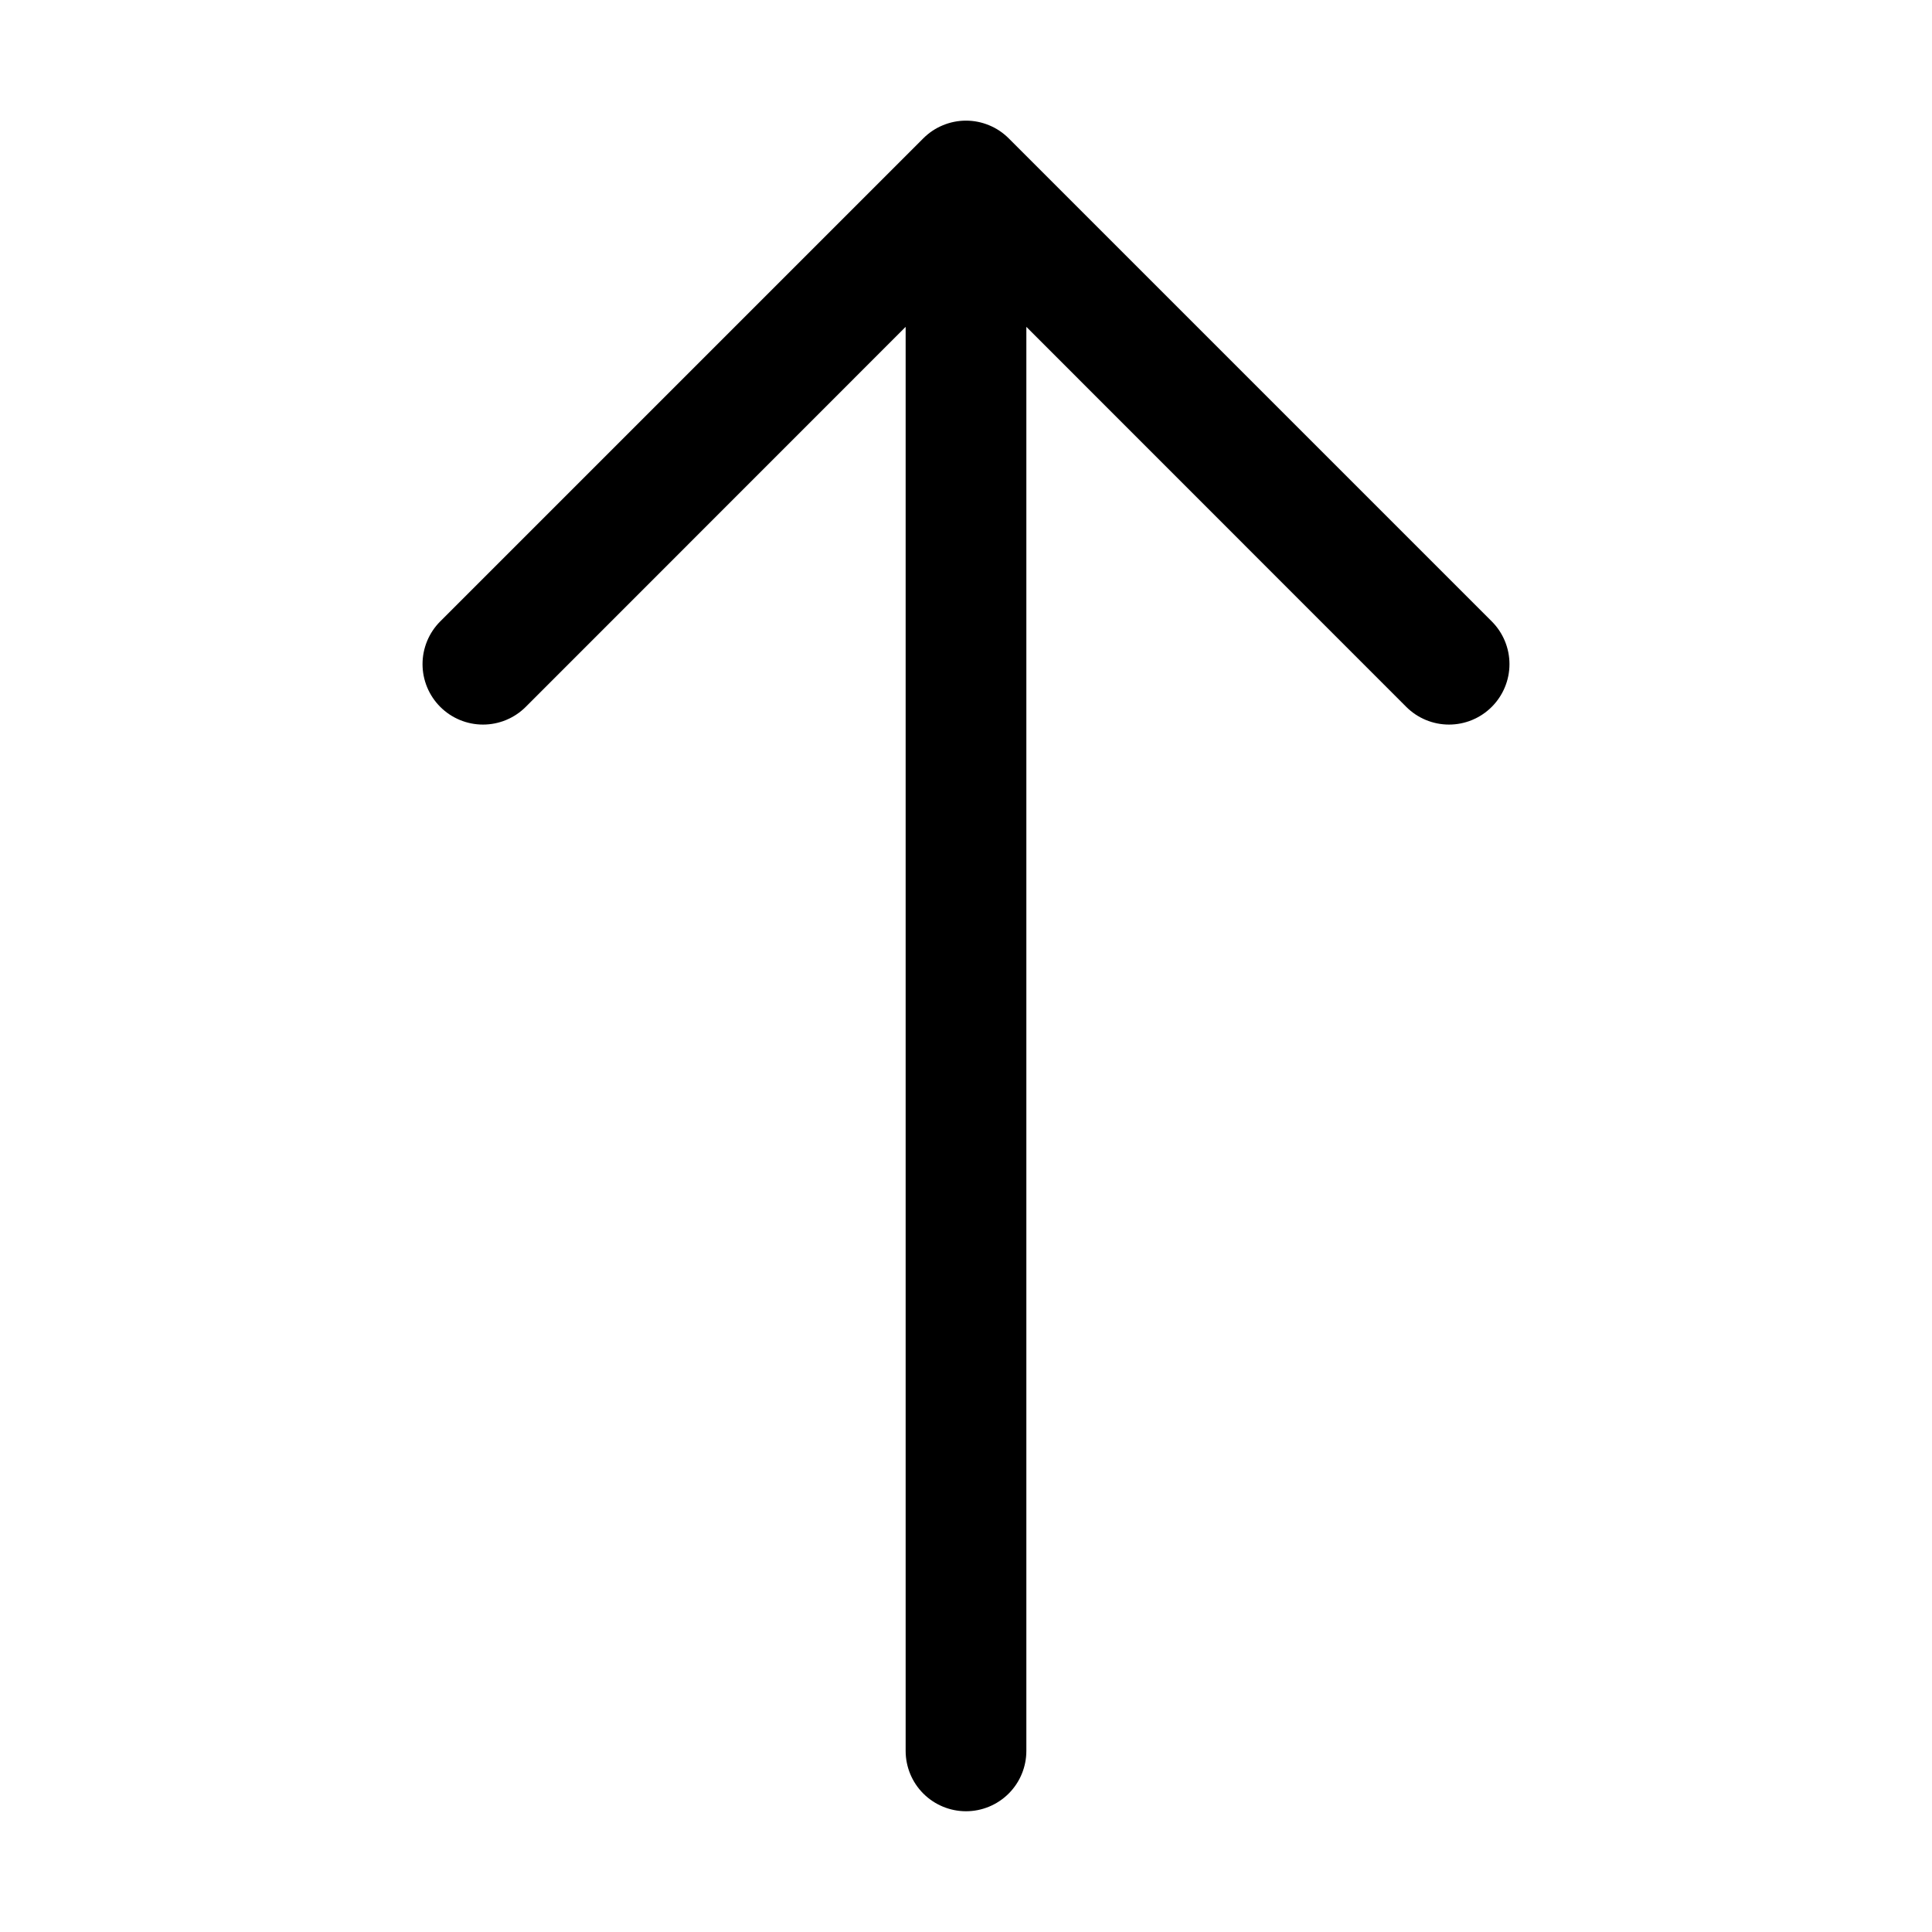
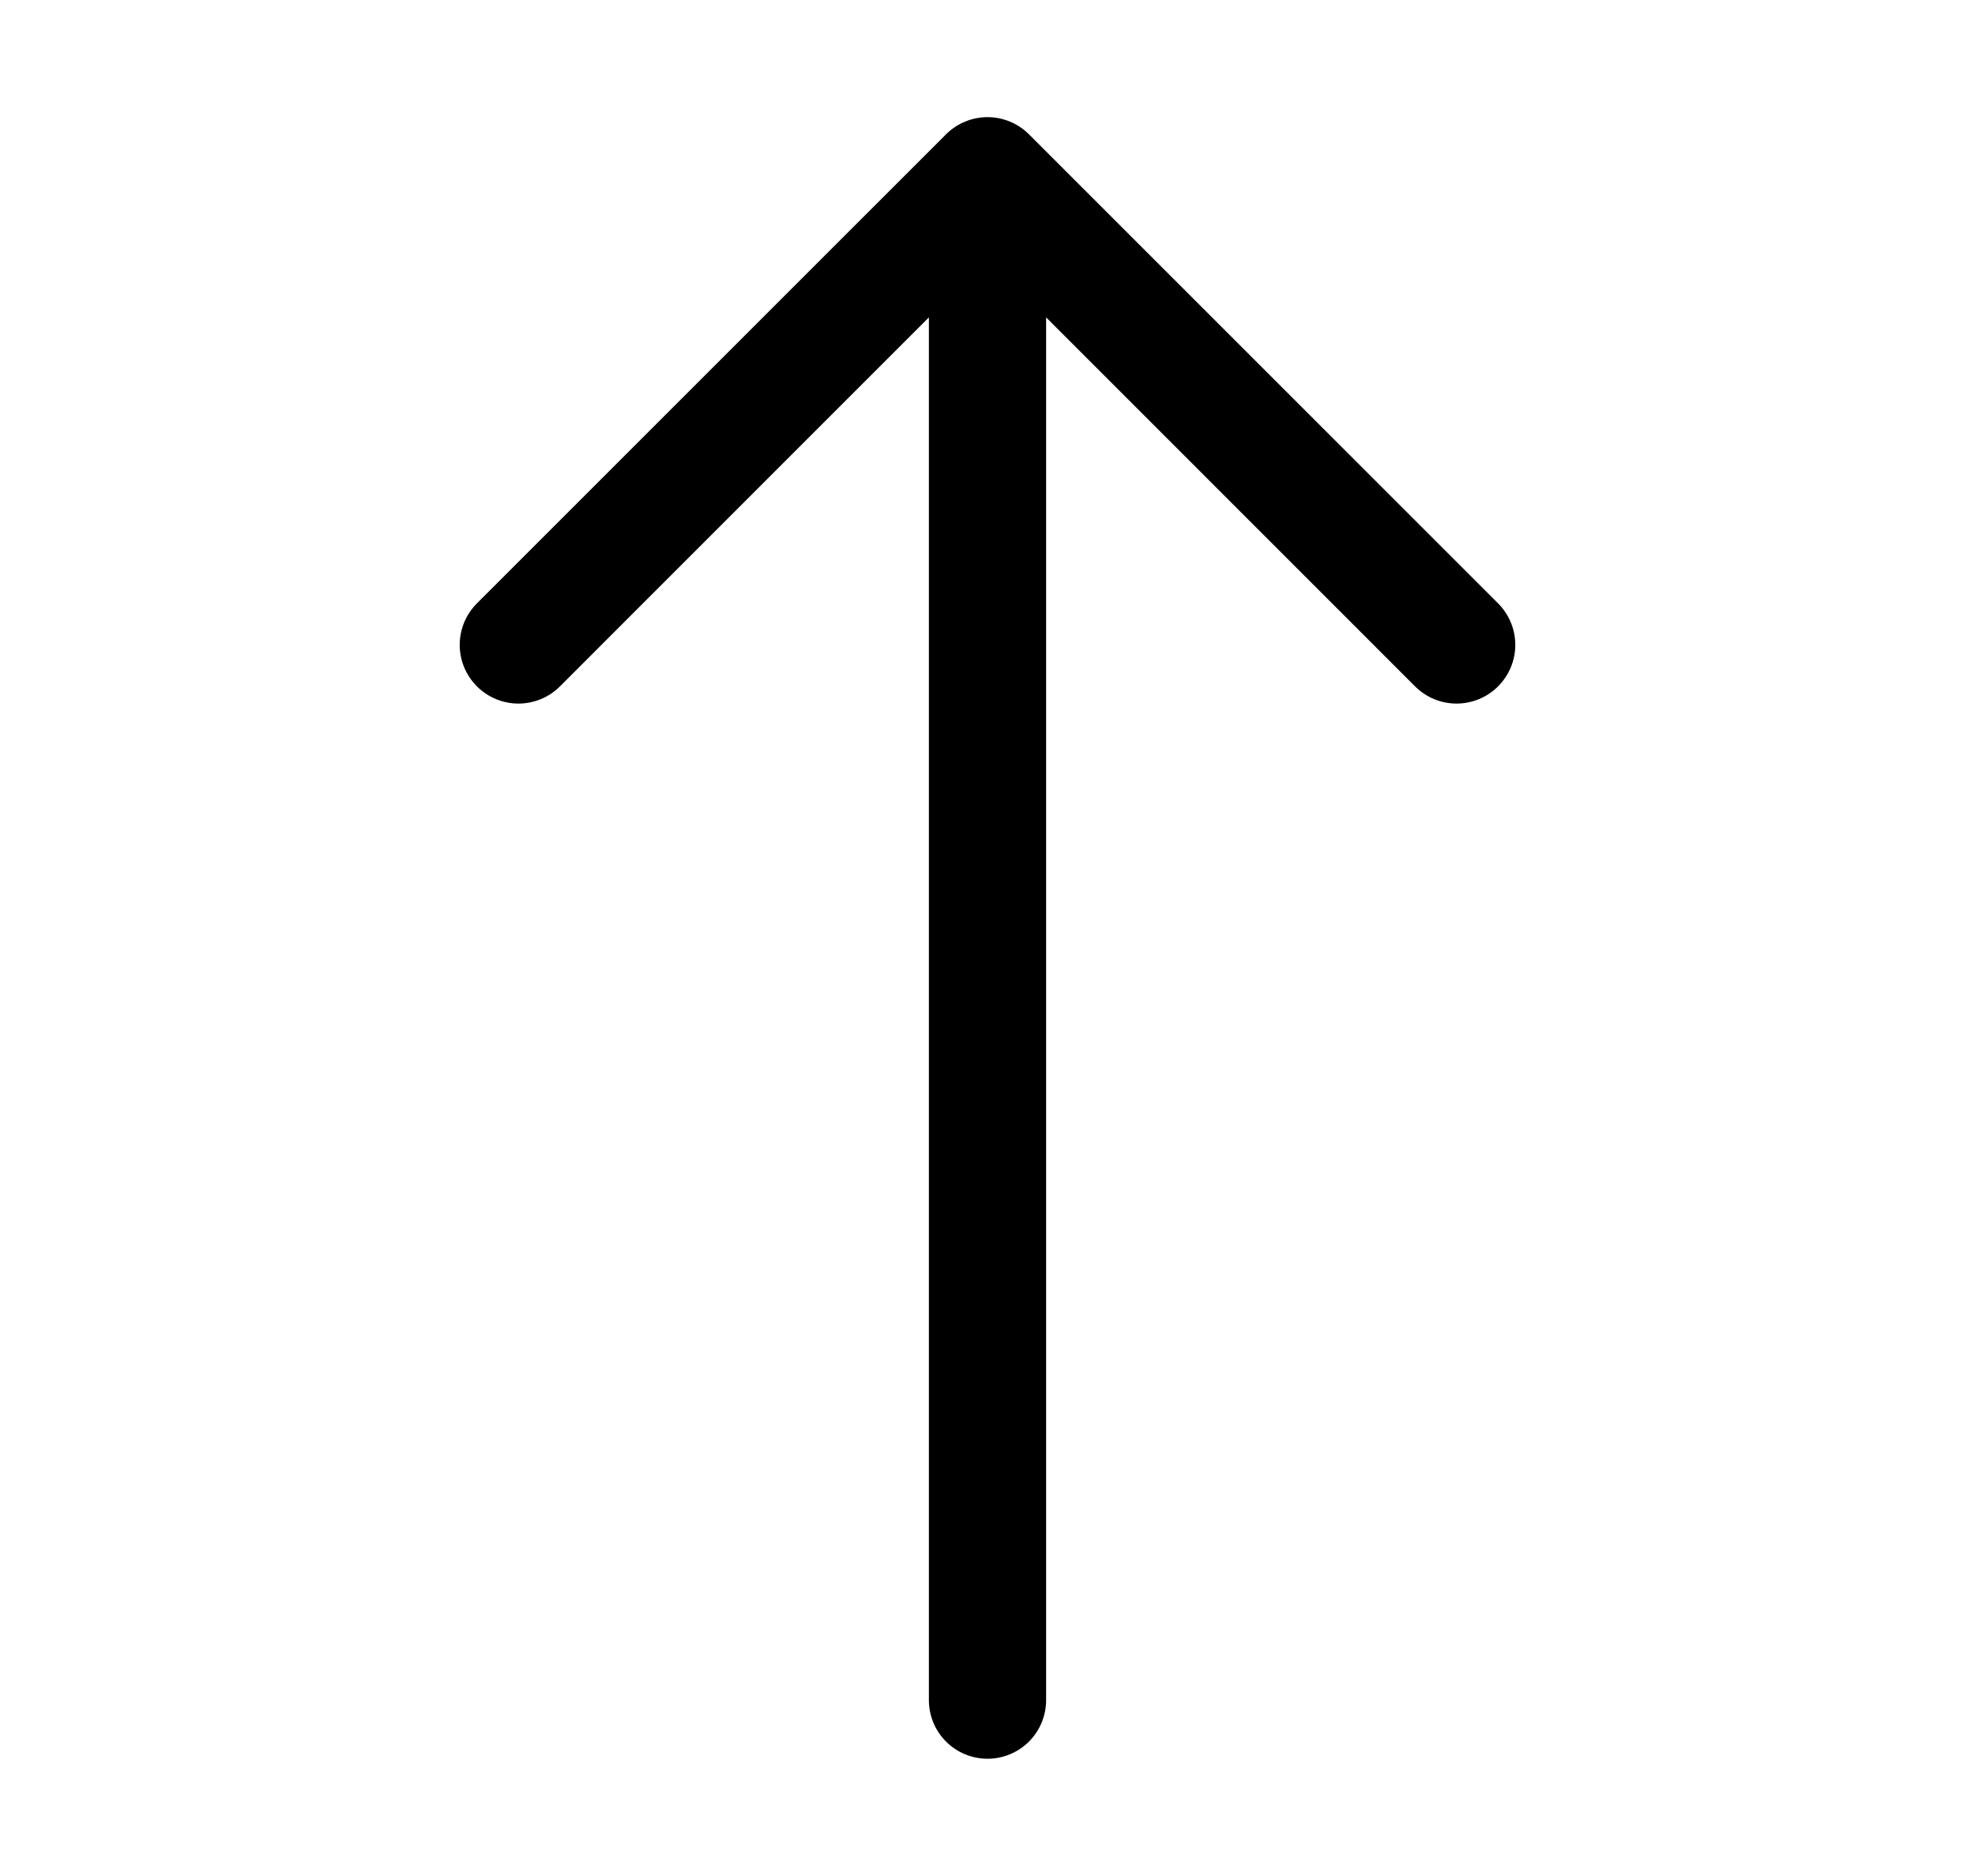
- <svg xmlns="http://www.w3.org/2000/svg" width="50" height="50" viewBox="0 0 50 50" fill="none">
+ <svg xmlns="http://www.w3.org/2000/svg" width="40" height="38" viewBox="0 0 50 50" fill="none">
  <path fill-rule="evenodd" clip-rule="evenodd" d="M25 46.875C24.586 46.875 24.188 46.71 23.895 46.417C23.602 46.124 23.438 45.727 23.438 45.312V8.459L13.606 18.294C13.313 18.587 12.915 18.752 12.5 18.752C12.085 18.752 11.687 18.587 11.394 18.294C11.1 18 10.935 17.602 10.935 17.188C10.935 16.773 11.1 16.375 11.394 16.081L23.894 3.581C24.039 3.436 24.211 3.32 24.401 3.242C24.591 3.163 24.794 3.122 25 3.122C25.206 3.122 25.409 3.163 25.599 3.242C25.789 3.32 25.961 3.436 26.106 3.581L38.606 16.081C38.9 16.375 39.065 16.773 39.065 17.188C39.065 17.602 38.9 18 38.606 18.294C38.313 18.587 37.915 18.752 37.5 18.752C37.085 18.752 36.687 18.587 36.394 18.294L26.562 8.459V45.312C26.562 45.727 26.398 46.124 26.105 46.417C25.812 46.71 25.414 46.875 25 46.875Z" fill="black" />
</svg>
